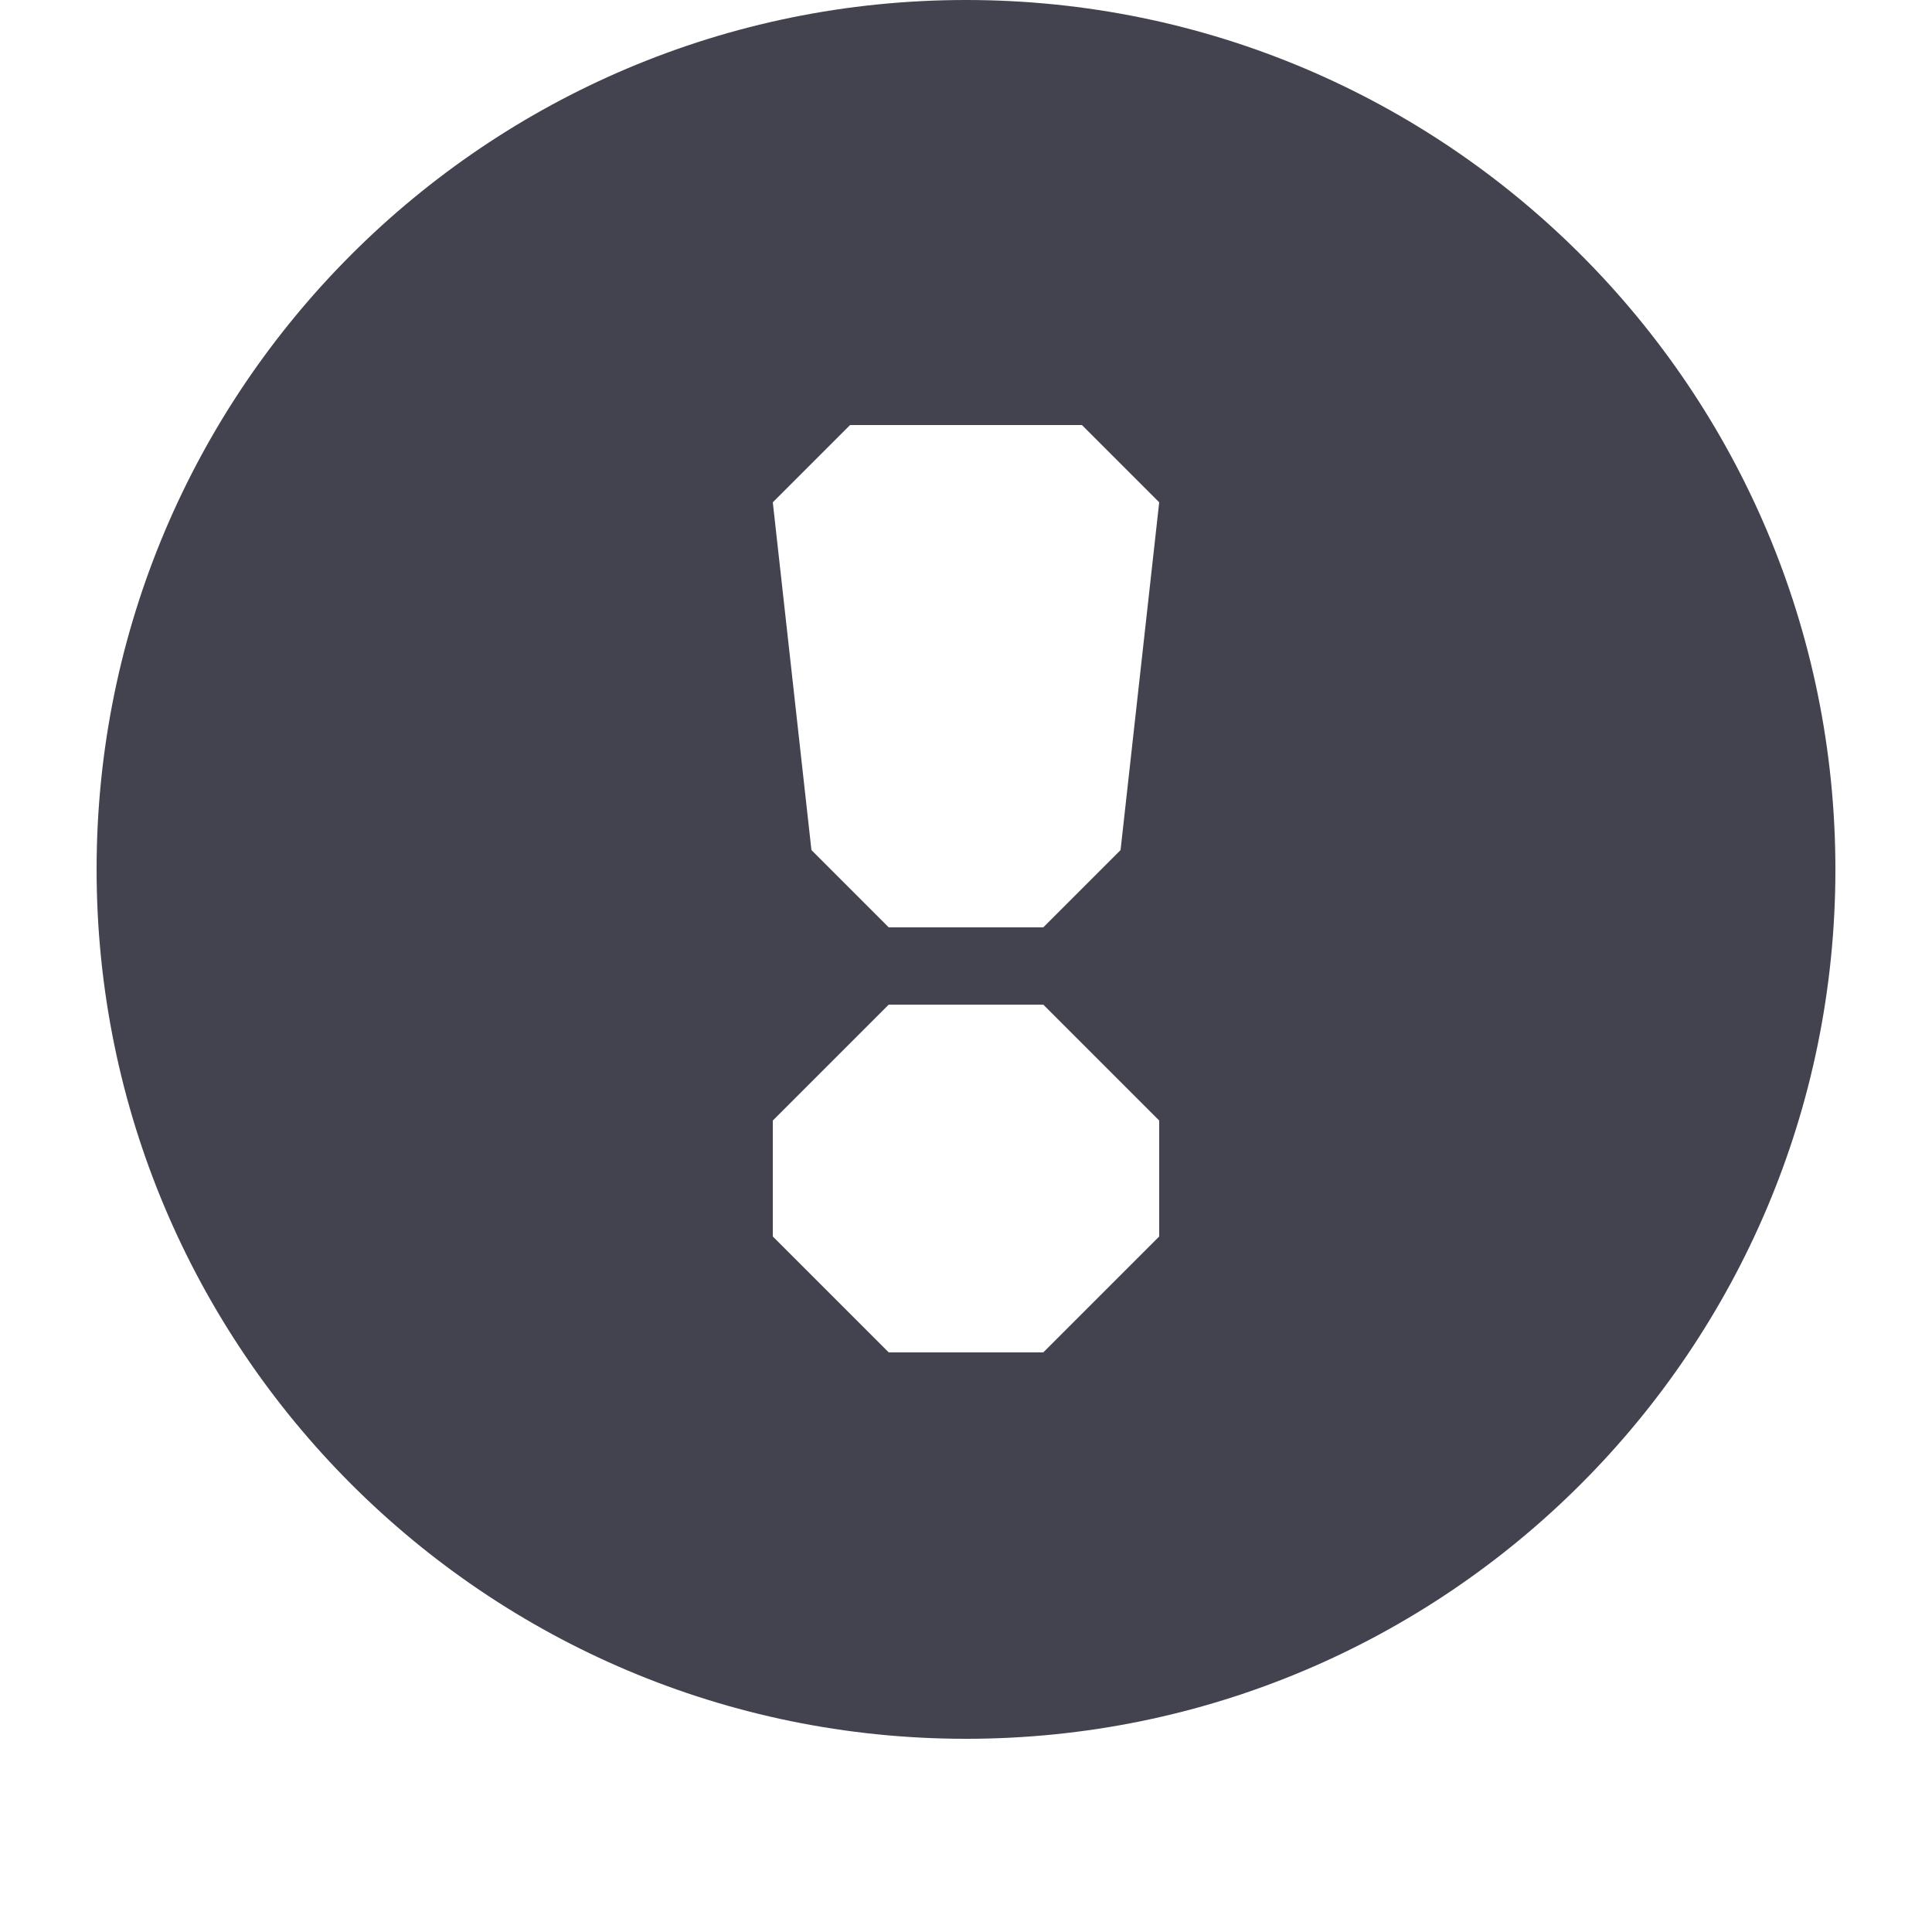
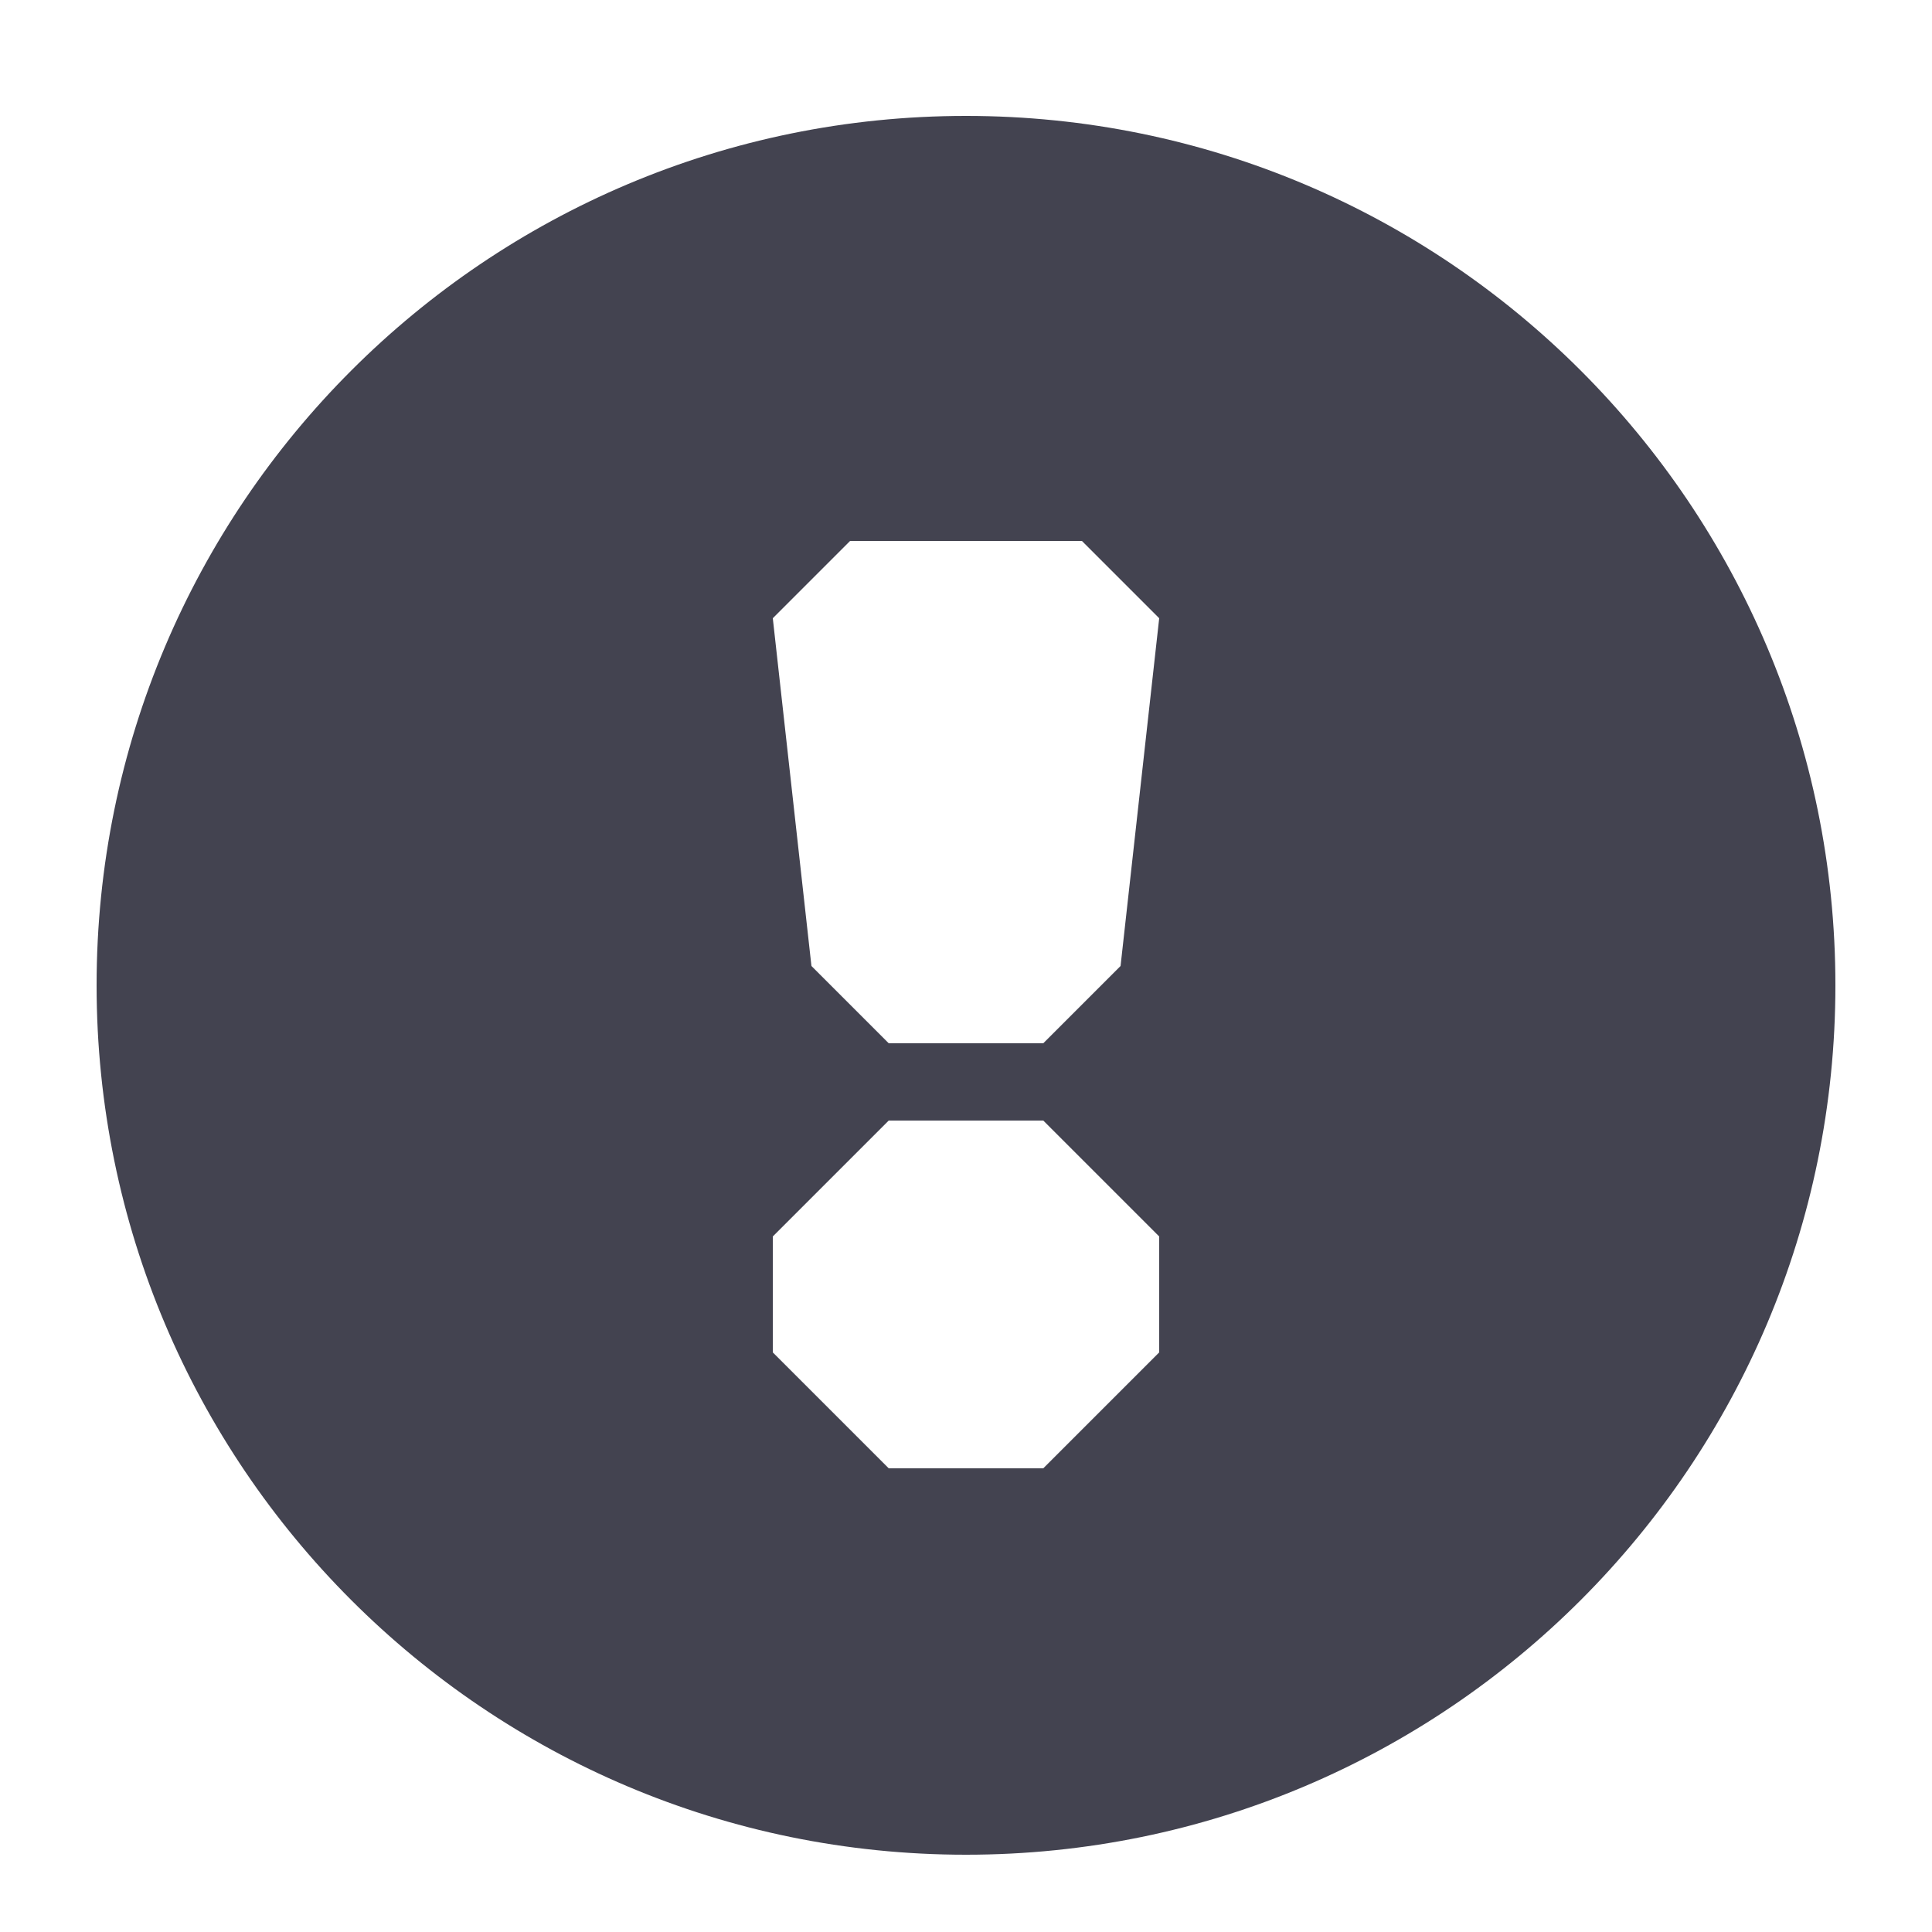
<svg xmlns="http://www.w3.org/2000/svg" width="1000" height="1000" id="svg11278" version="1.1">
  <defs id="defs11280" />
  <g id="layer1" transform="translate(0,-52.3622)">
-     <path style="color:#000000;fill:#434350;fill-opacity:1;fill-rule:nonzero;stroke:none;stroke-width:3;marker:none;visibility:visible;display:inline;overflow:visible;enable-background:accumulate" d="m 500,52.362 c -248.528,0 -450,201.472 -450,450 0,248.528 201.472,450 450,450 248.528,0 450,-201.472 450,-450 0,-248.528 -201.472,-450 -450,-450 z m -60,220 120,0 40,40 -20,180 -40,40 -80,0 -40,-40 -20,-180 z m 20,300 80,0 60,60 0,60 -60,60 -80,0 -60,-60 0,-60 z" id="path5171" />
+     <path style="color:#000000;fill:#434350;fill-opacity:1;fill-rule:nonzero;stroke:none;stroke-width:3;marker:none;visibility:visible;display:inline;overflow:visible;enable-background:accumulate" d="m 500,112.362 c -248.528,0 -450,201.472 -450,450 0,248.528 201.472,450 450,450 248.528,0 450,-201.472 450,-450 0,-248.528 -201.472,-450 -450,-450 z m -60,220 120,0 40,40 -20,180 -40,40 -80,0 -40,-40 -20,-180 z m 20,300 80,0 60,60 0,60 -60,60 -80,0 -60,-60 0,-60 z" id="path5171" />
  </g>
</svg>
